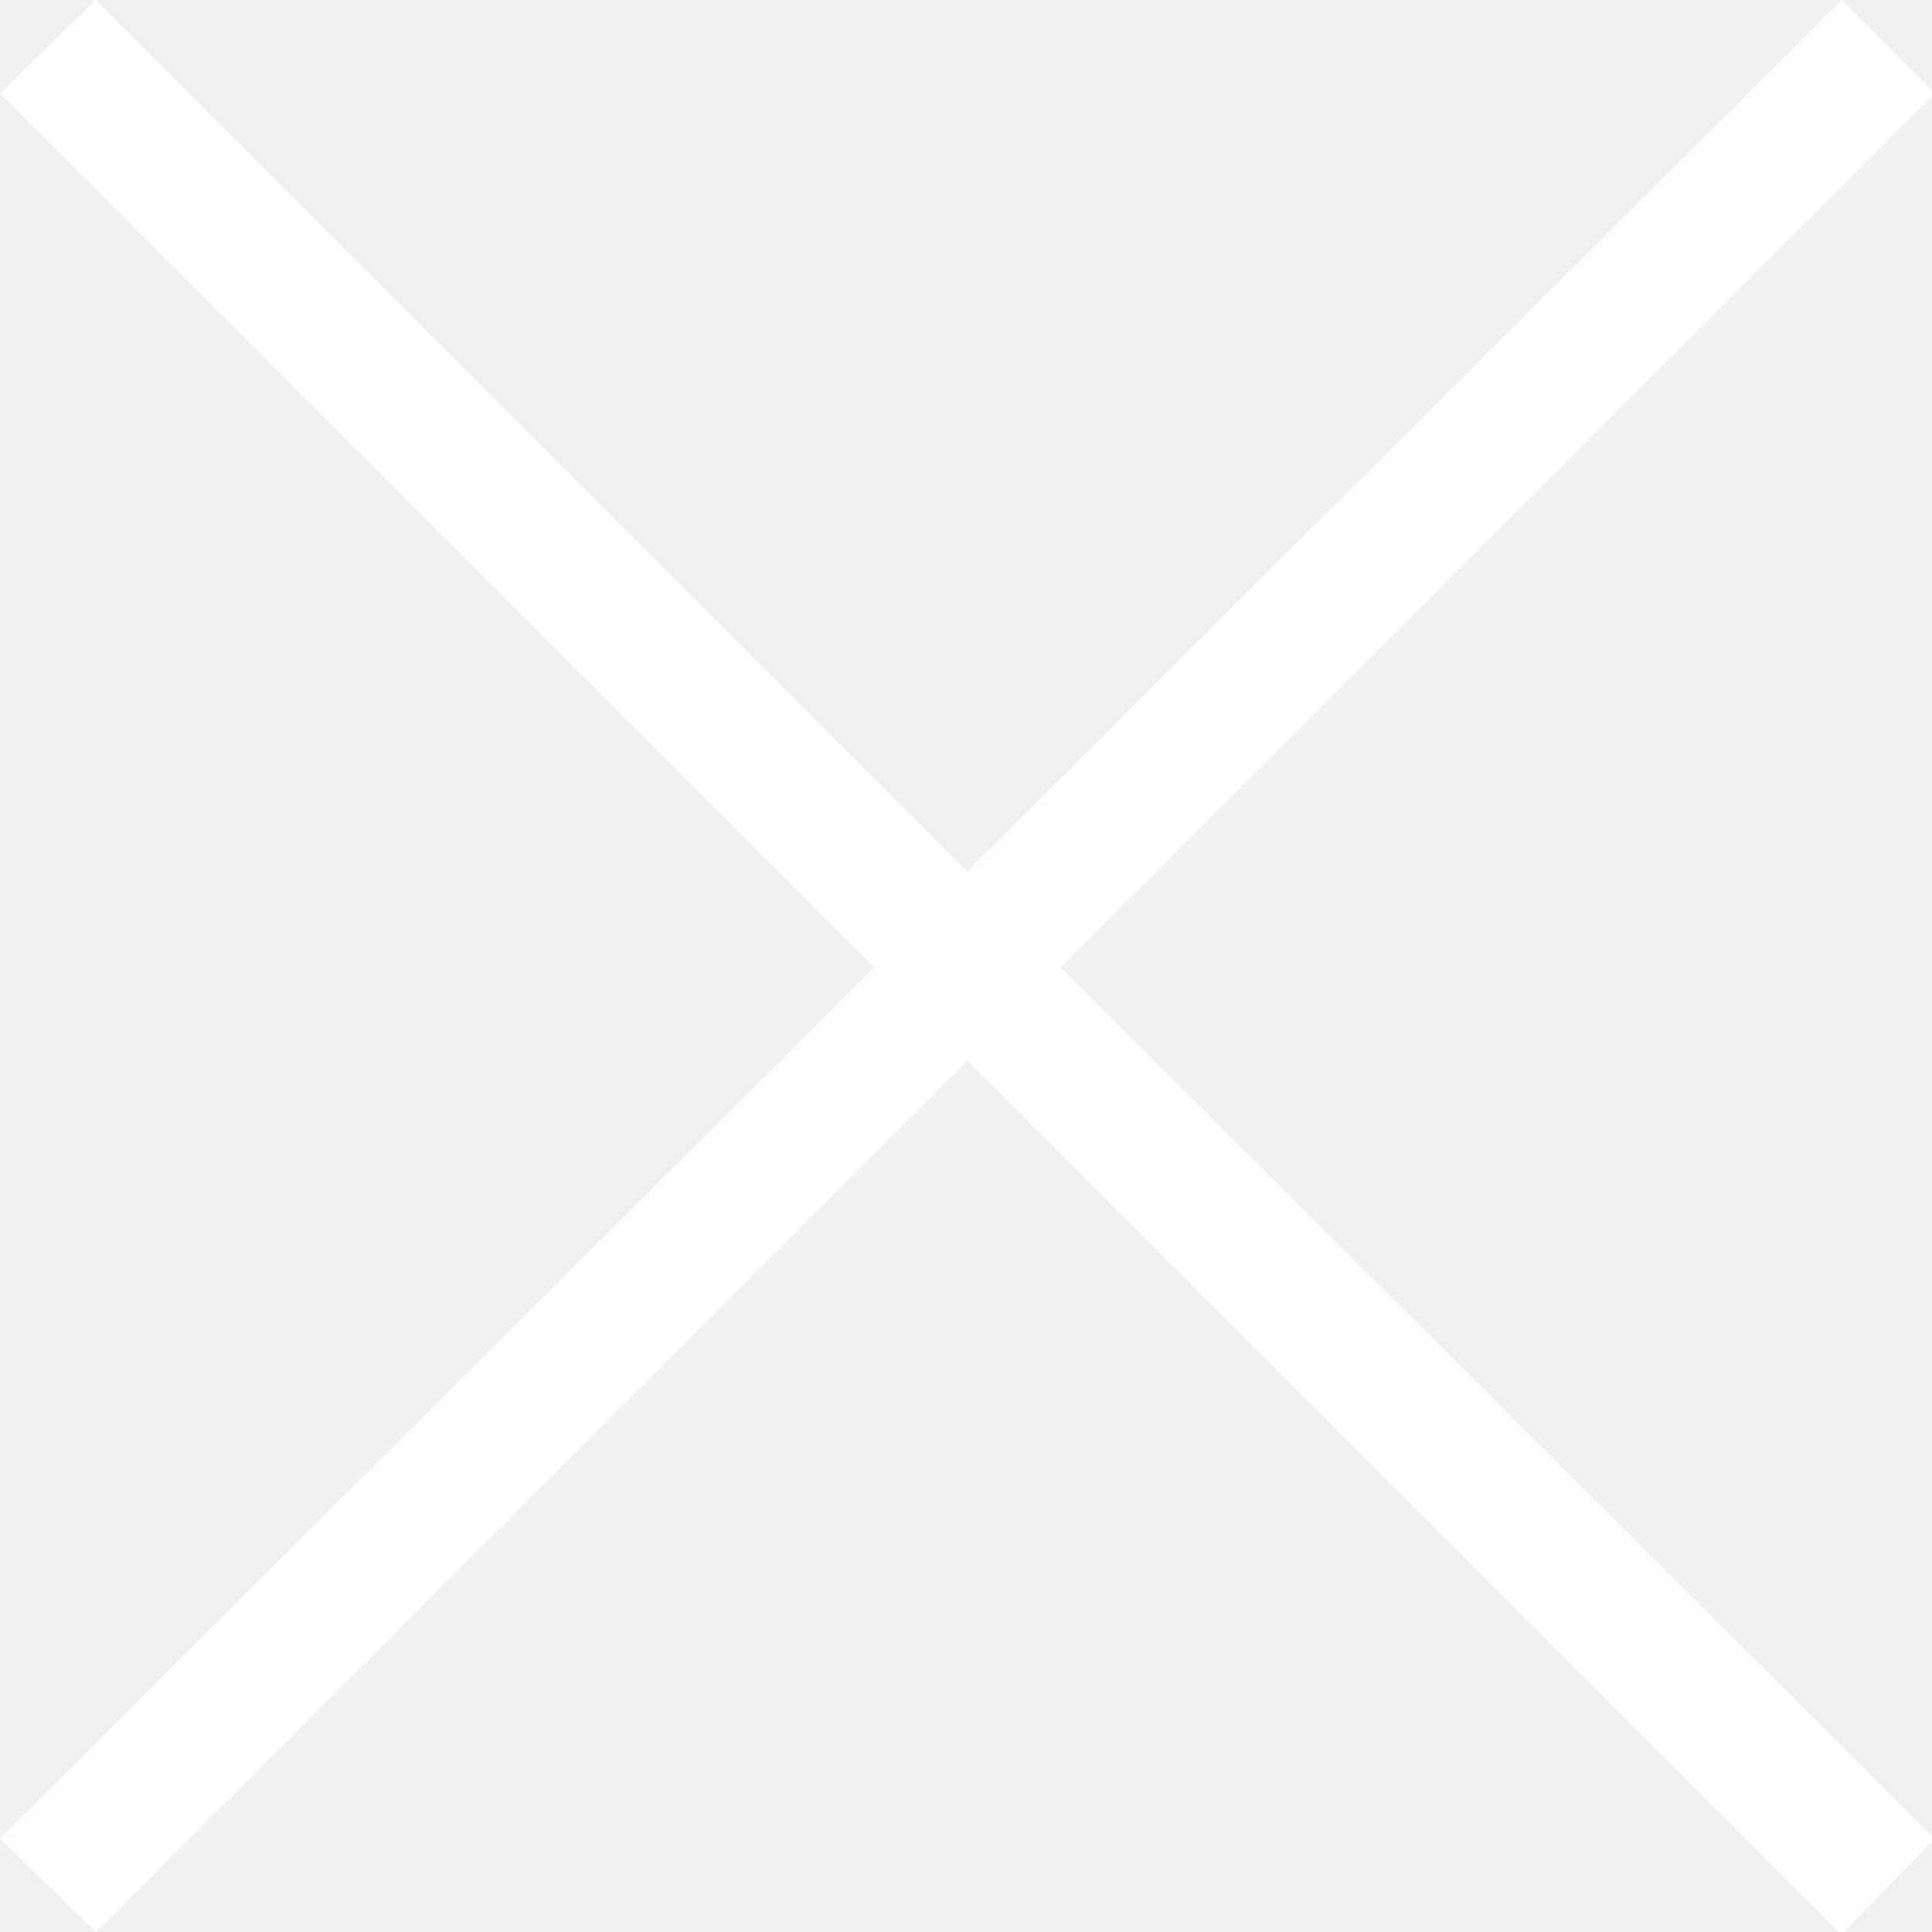
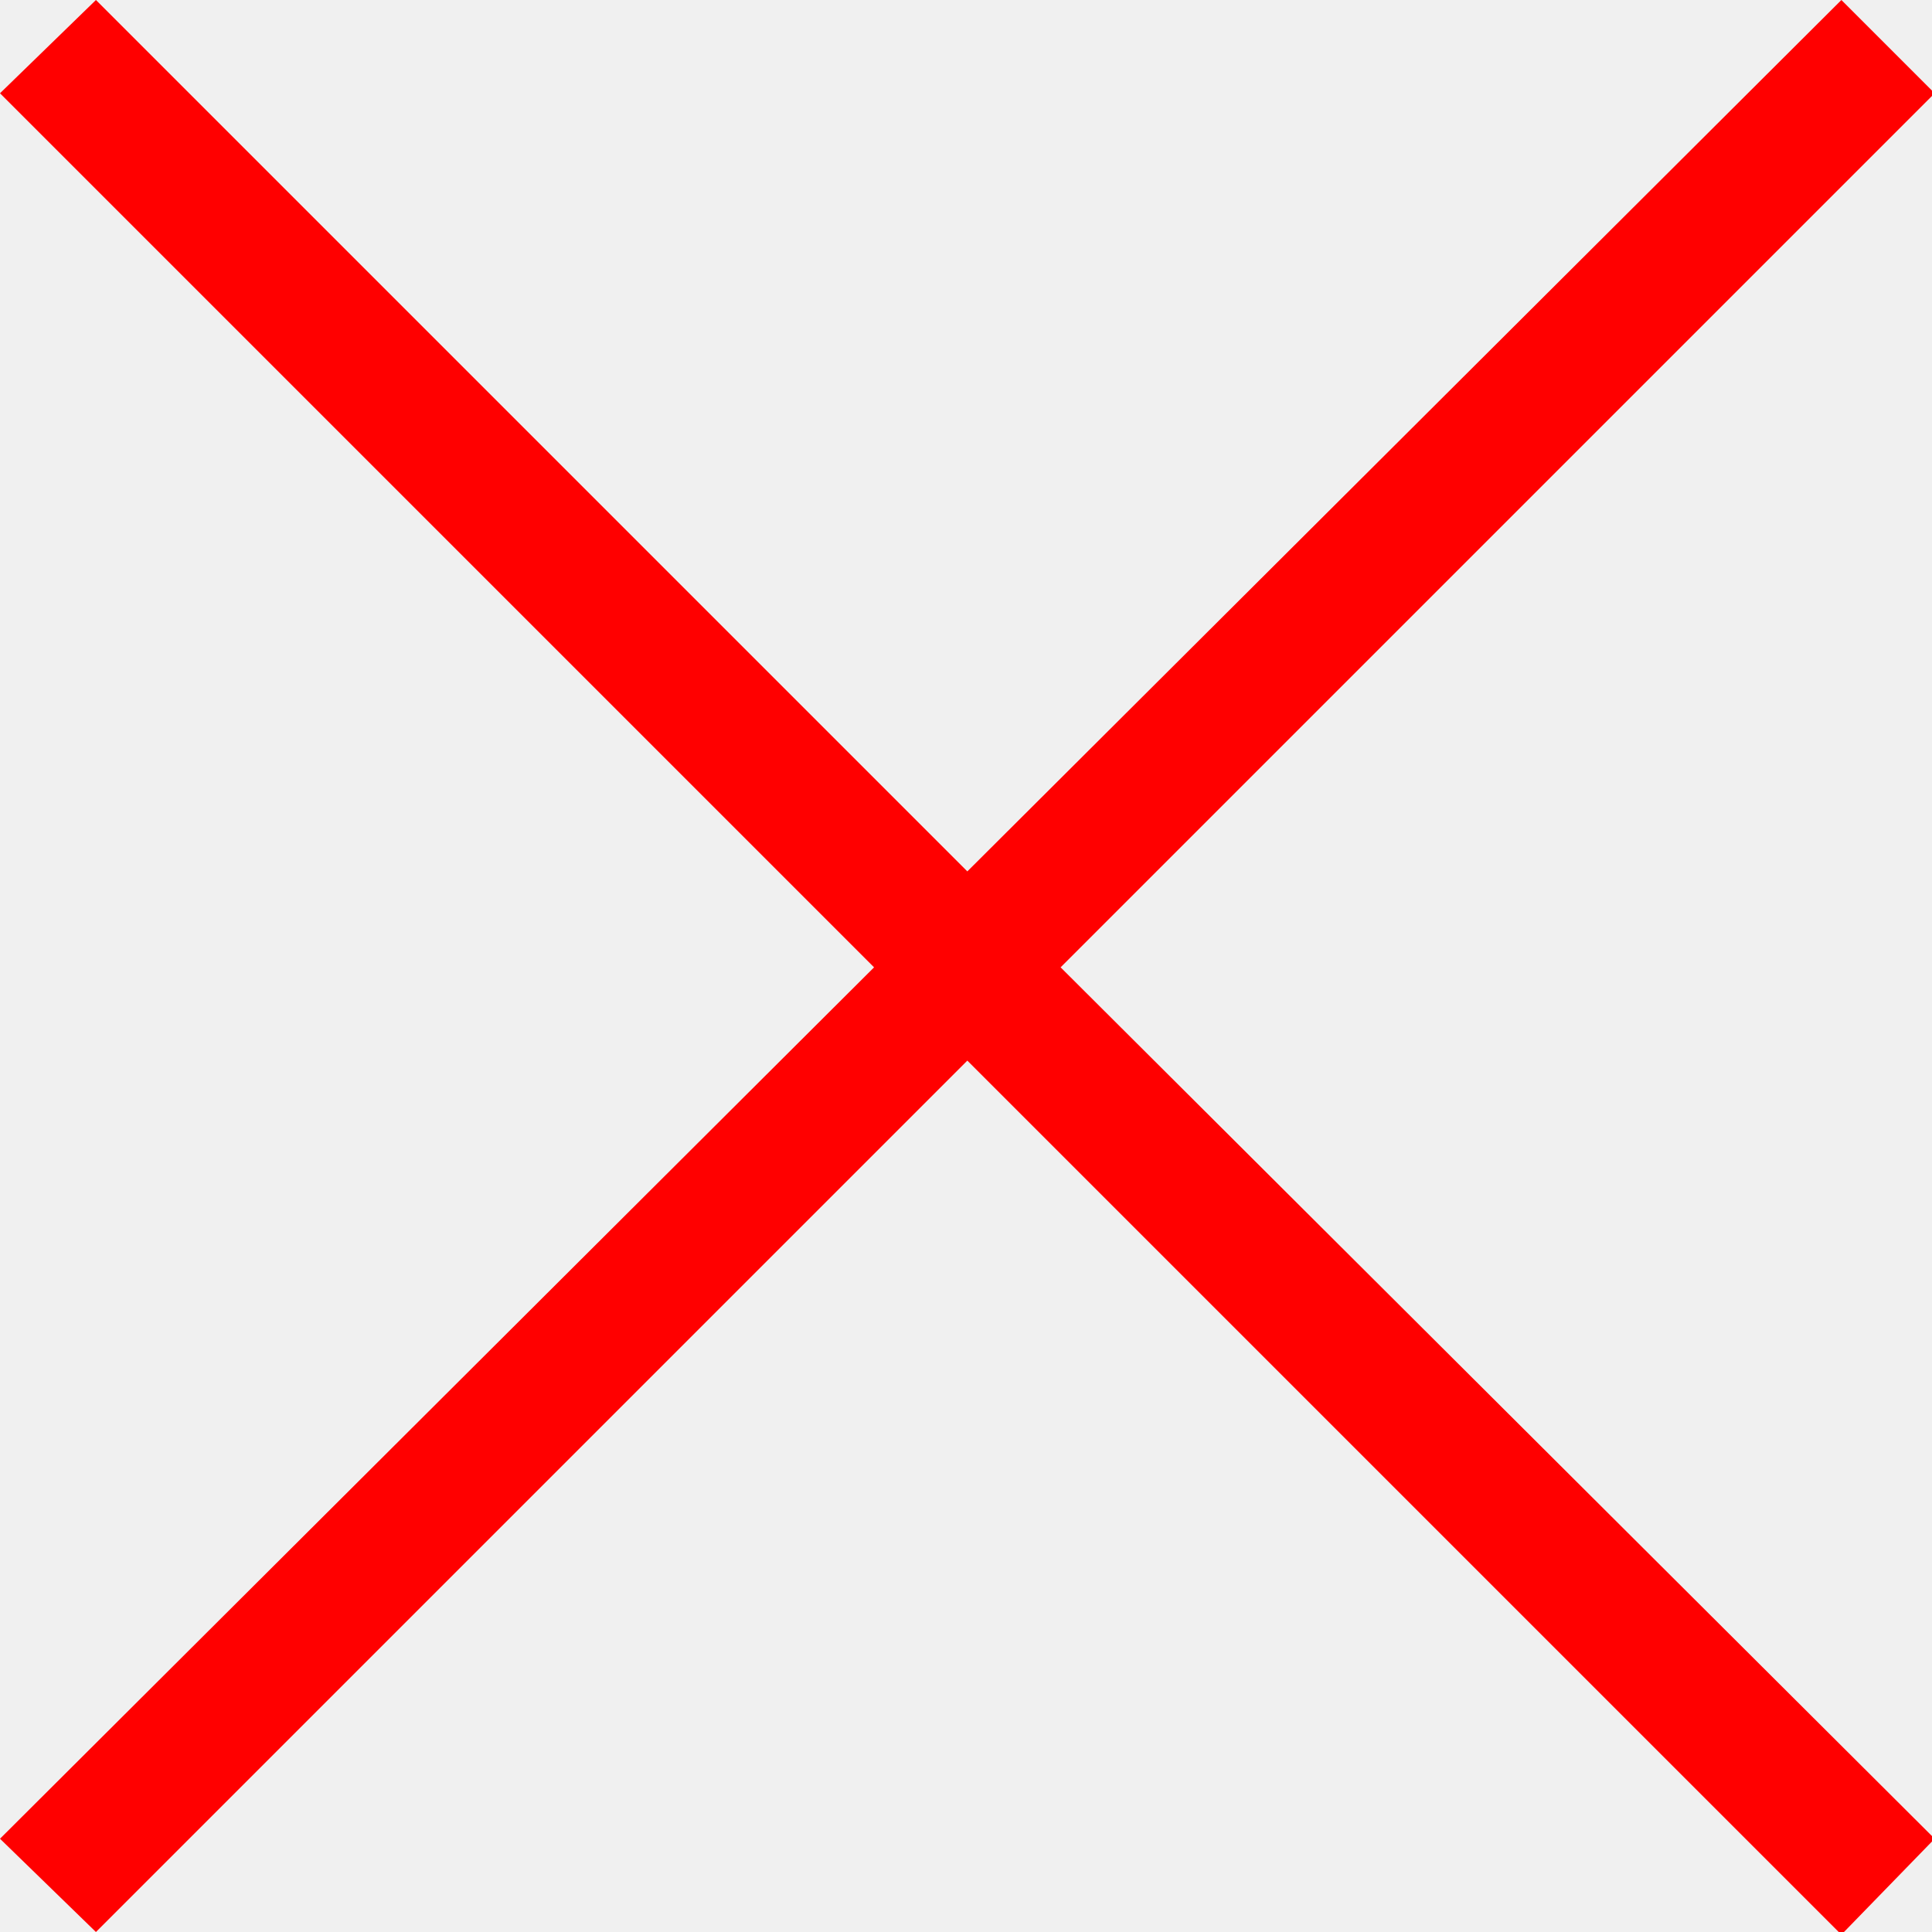
<svg xmlns="http://www.w3.org/2000/svg" version="1.1" id="Layer_1" x="0px" y="0px" viewBox="0 0 7.25 7.25" xml:space="preserve">
  <style type="text/css">
- 	.st0{fill:#FFFFFF;}
+ 	.st0{fill:#f00;}
</style>
  <polygon class="st0" points="7.26,0.35 6.91,0 3.63,3.27 0.36,0 0,0.35 3.28,3.63 0,6.9 0.36,7.25 3.63,3.98 6.91,7.26 7.26,6.9   3.98,3.63 " />
</svg>
